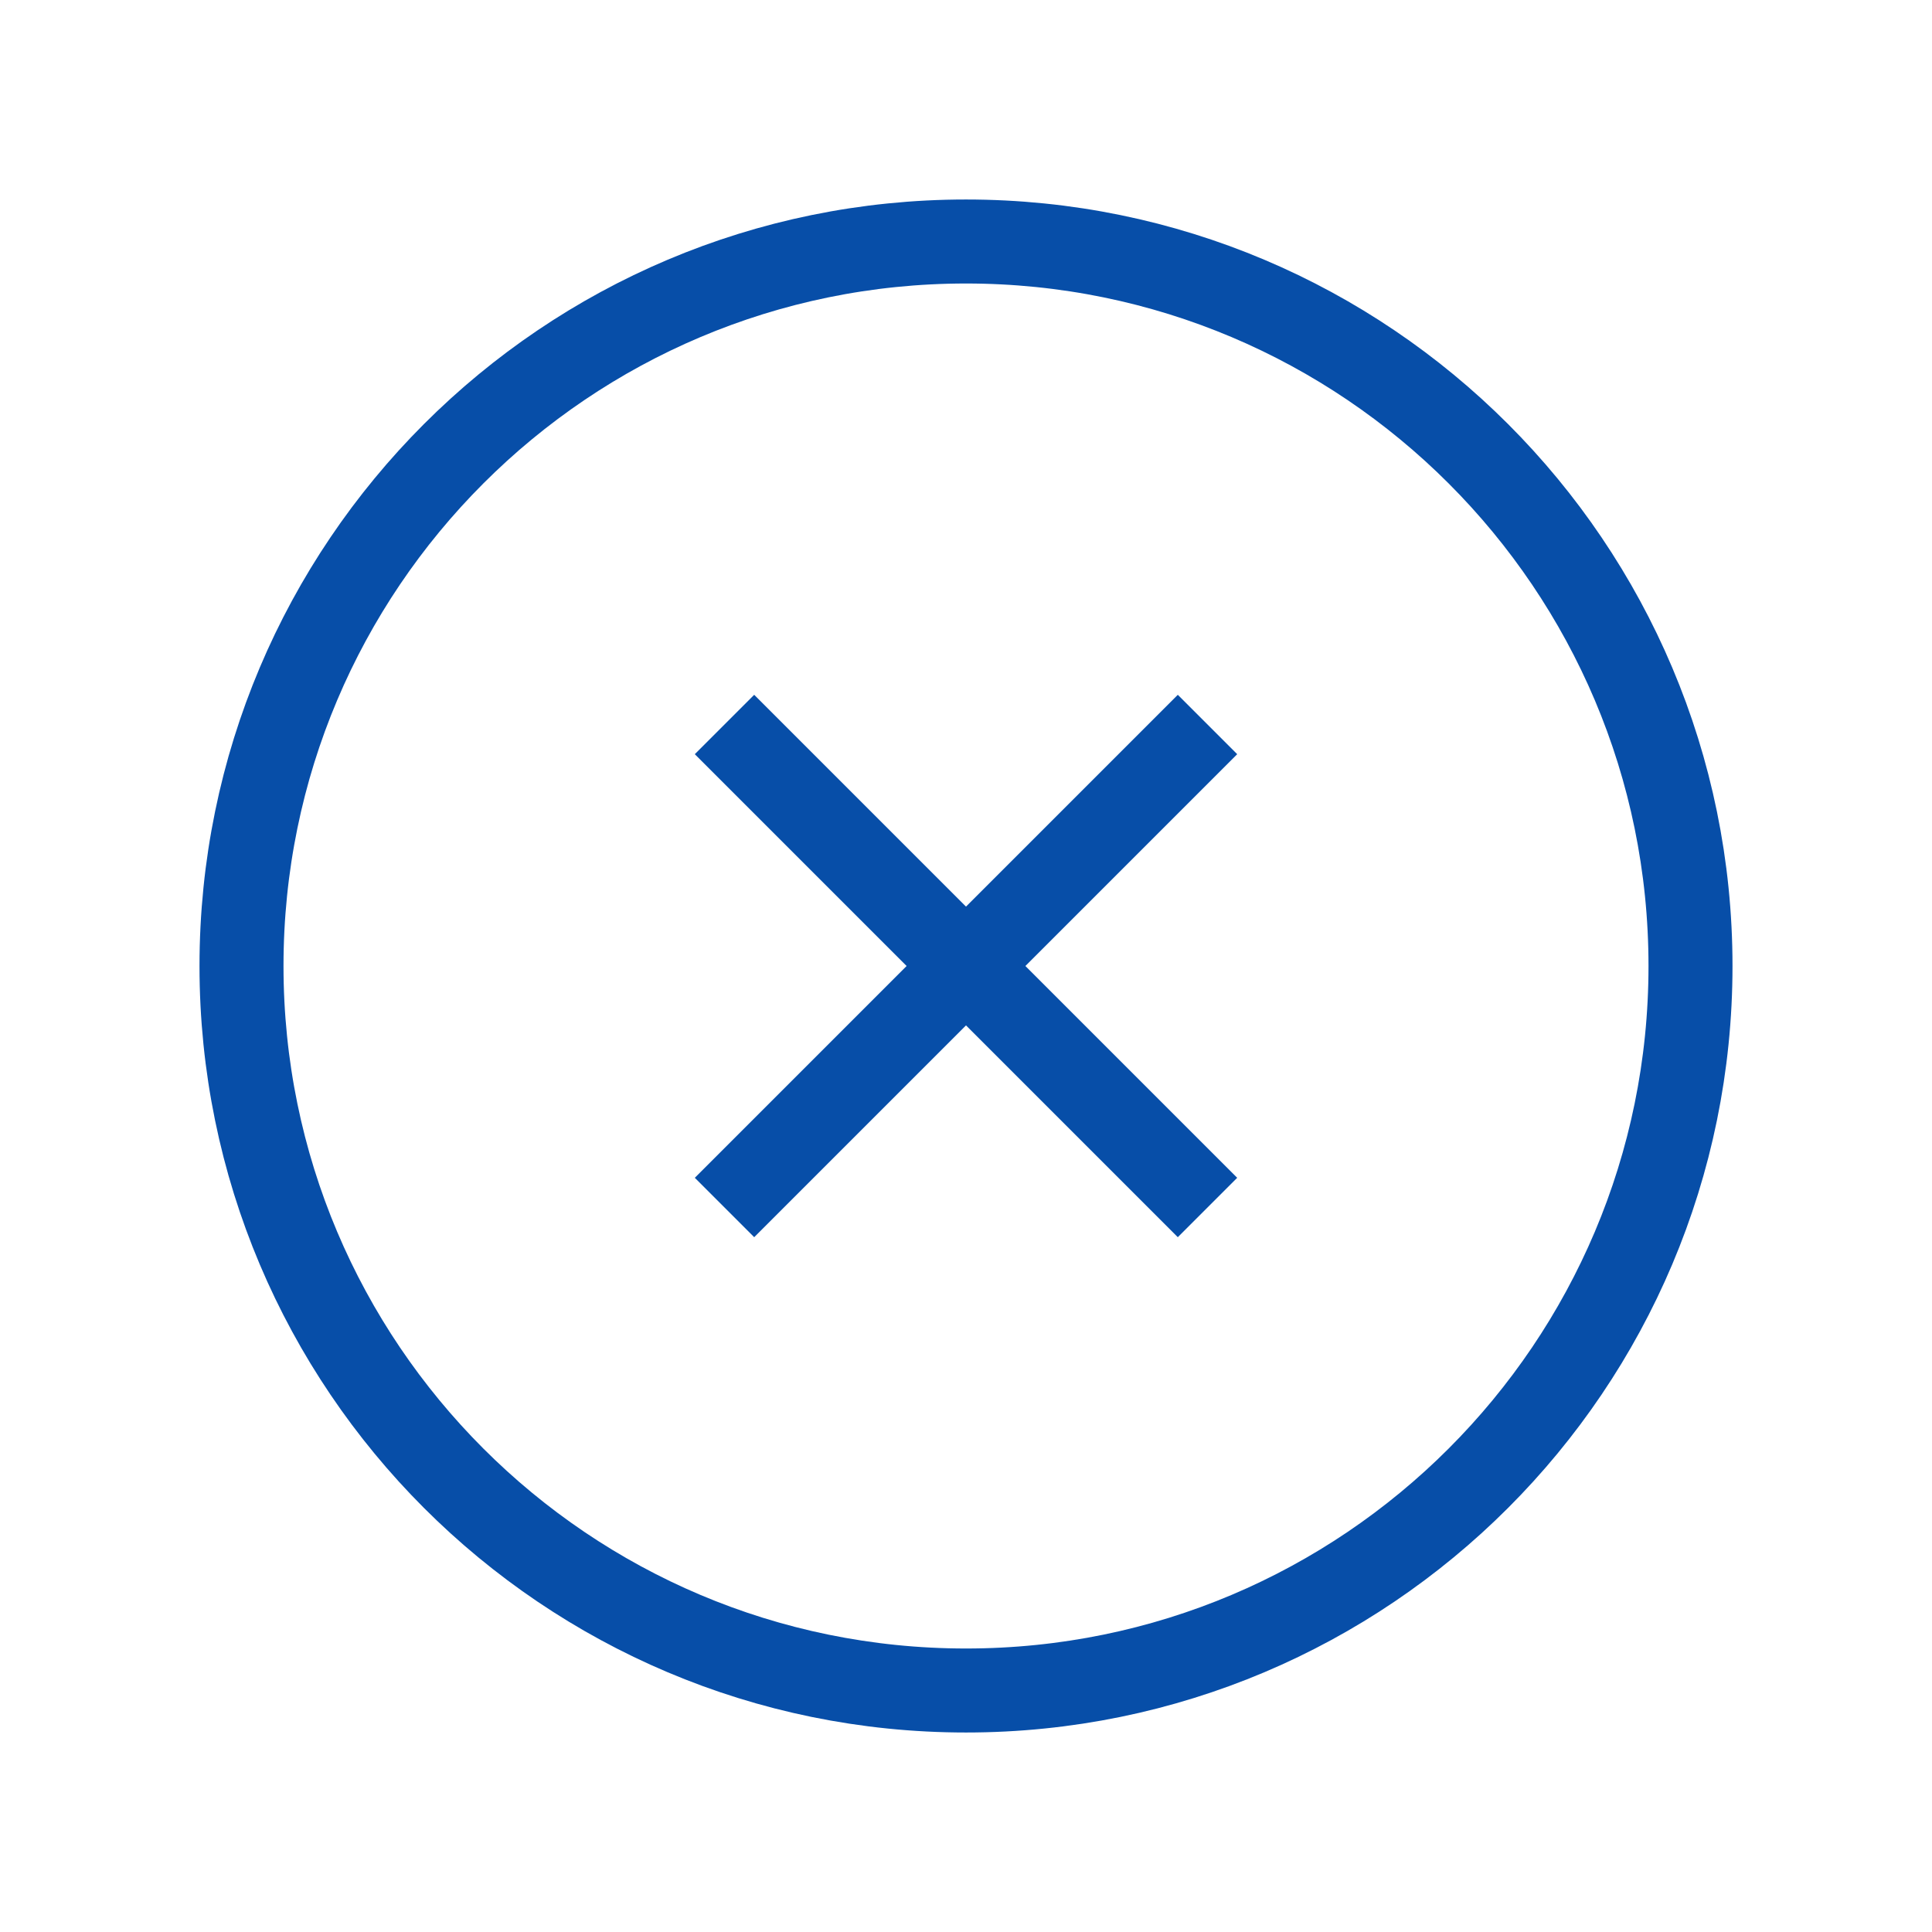
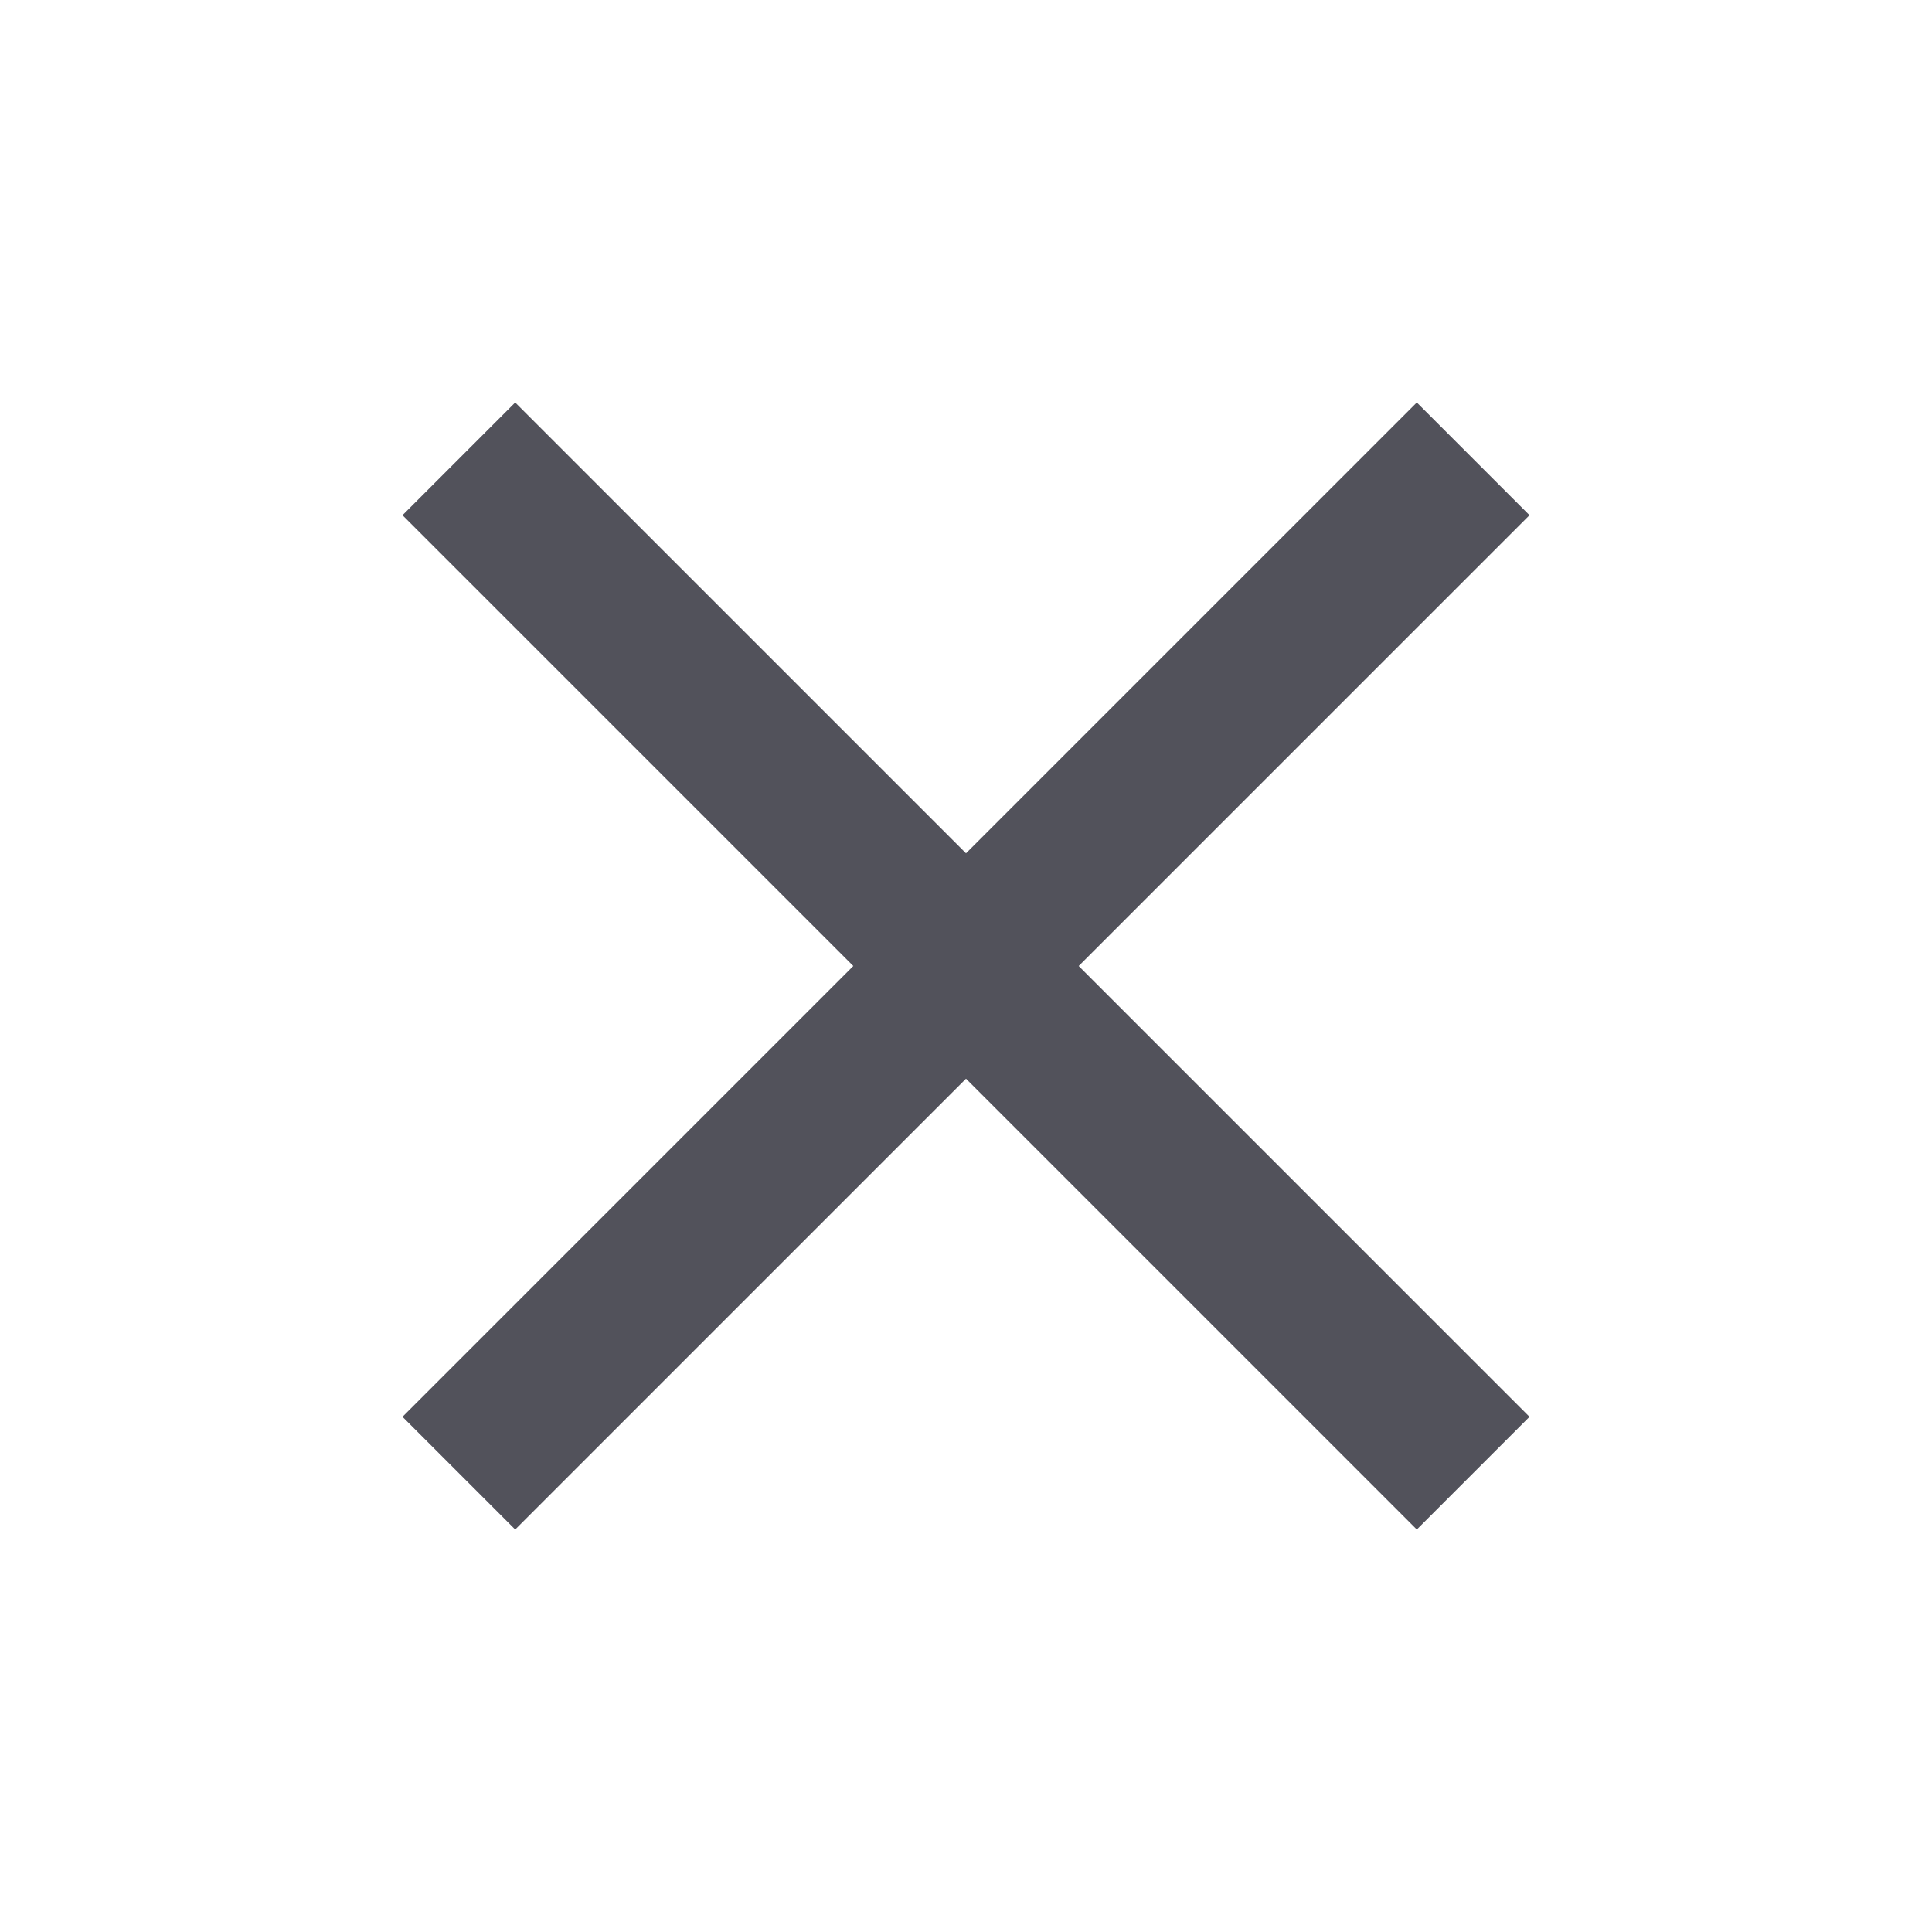
- <svg xmlns="http://www.w3.org/2000/svg" width="23" height="23" viewBox="0 0 23 23" fill="none">
-   <circle cx="11.5" cy="11.5" r="8.625" stroke="#074EA8" />
-   <path d="M8.625 14.375L14.375 8.625" stroke="#074EA8" />
-   <path d="M14.375 14.375L8.625 8.625" stroke="#074EA8" />
+ <svg xmlns="http://www.w3.org/2000/svg" width="30" height="30" viewBox="0 0 30 30" fill="none">
+   <path d="M8 23.75L6.25 22L13.25 15L6.25 8L8 6.25L15 13.25L22 6.25L23.75 8L16.75 15L23.75 22L22 23.75L15 16.75L8 23.75Z" fill="#52525B" />
</svg>
